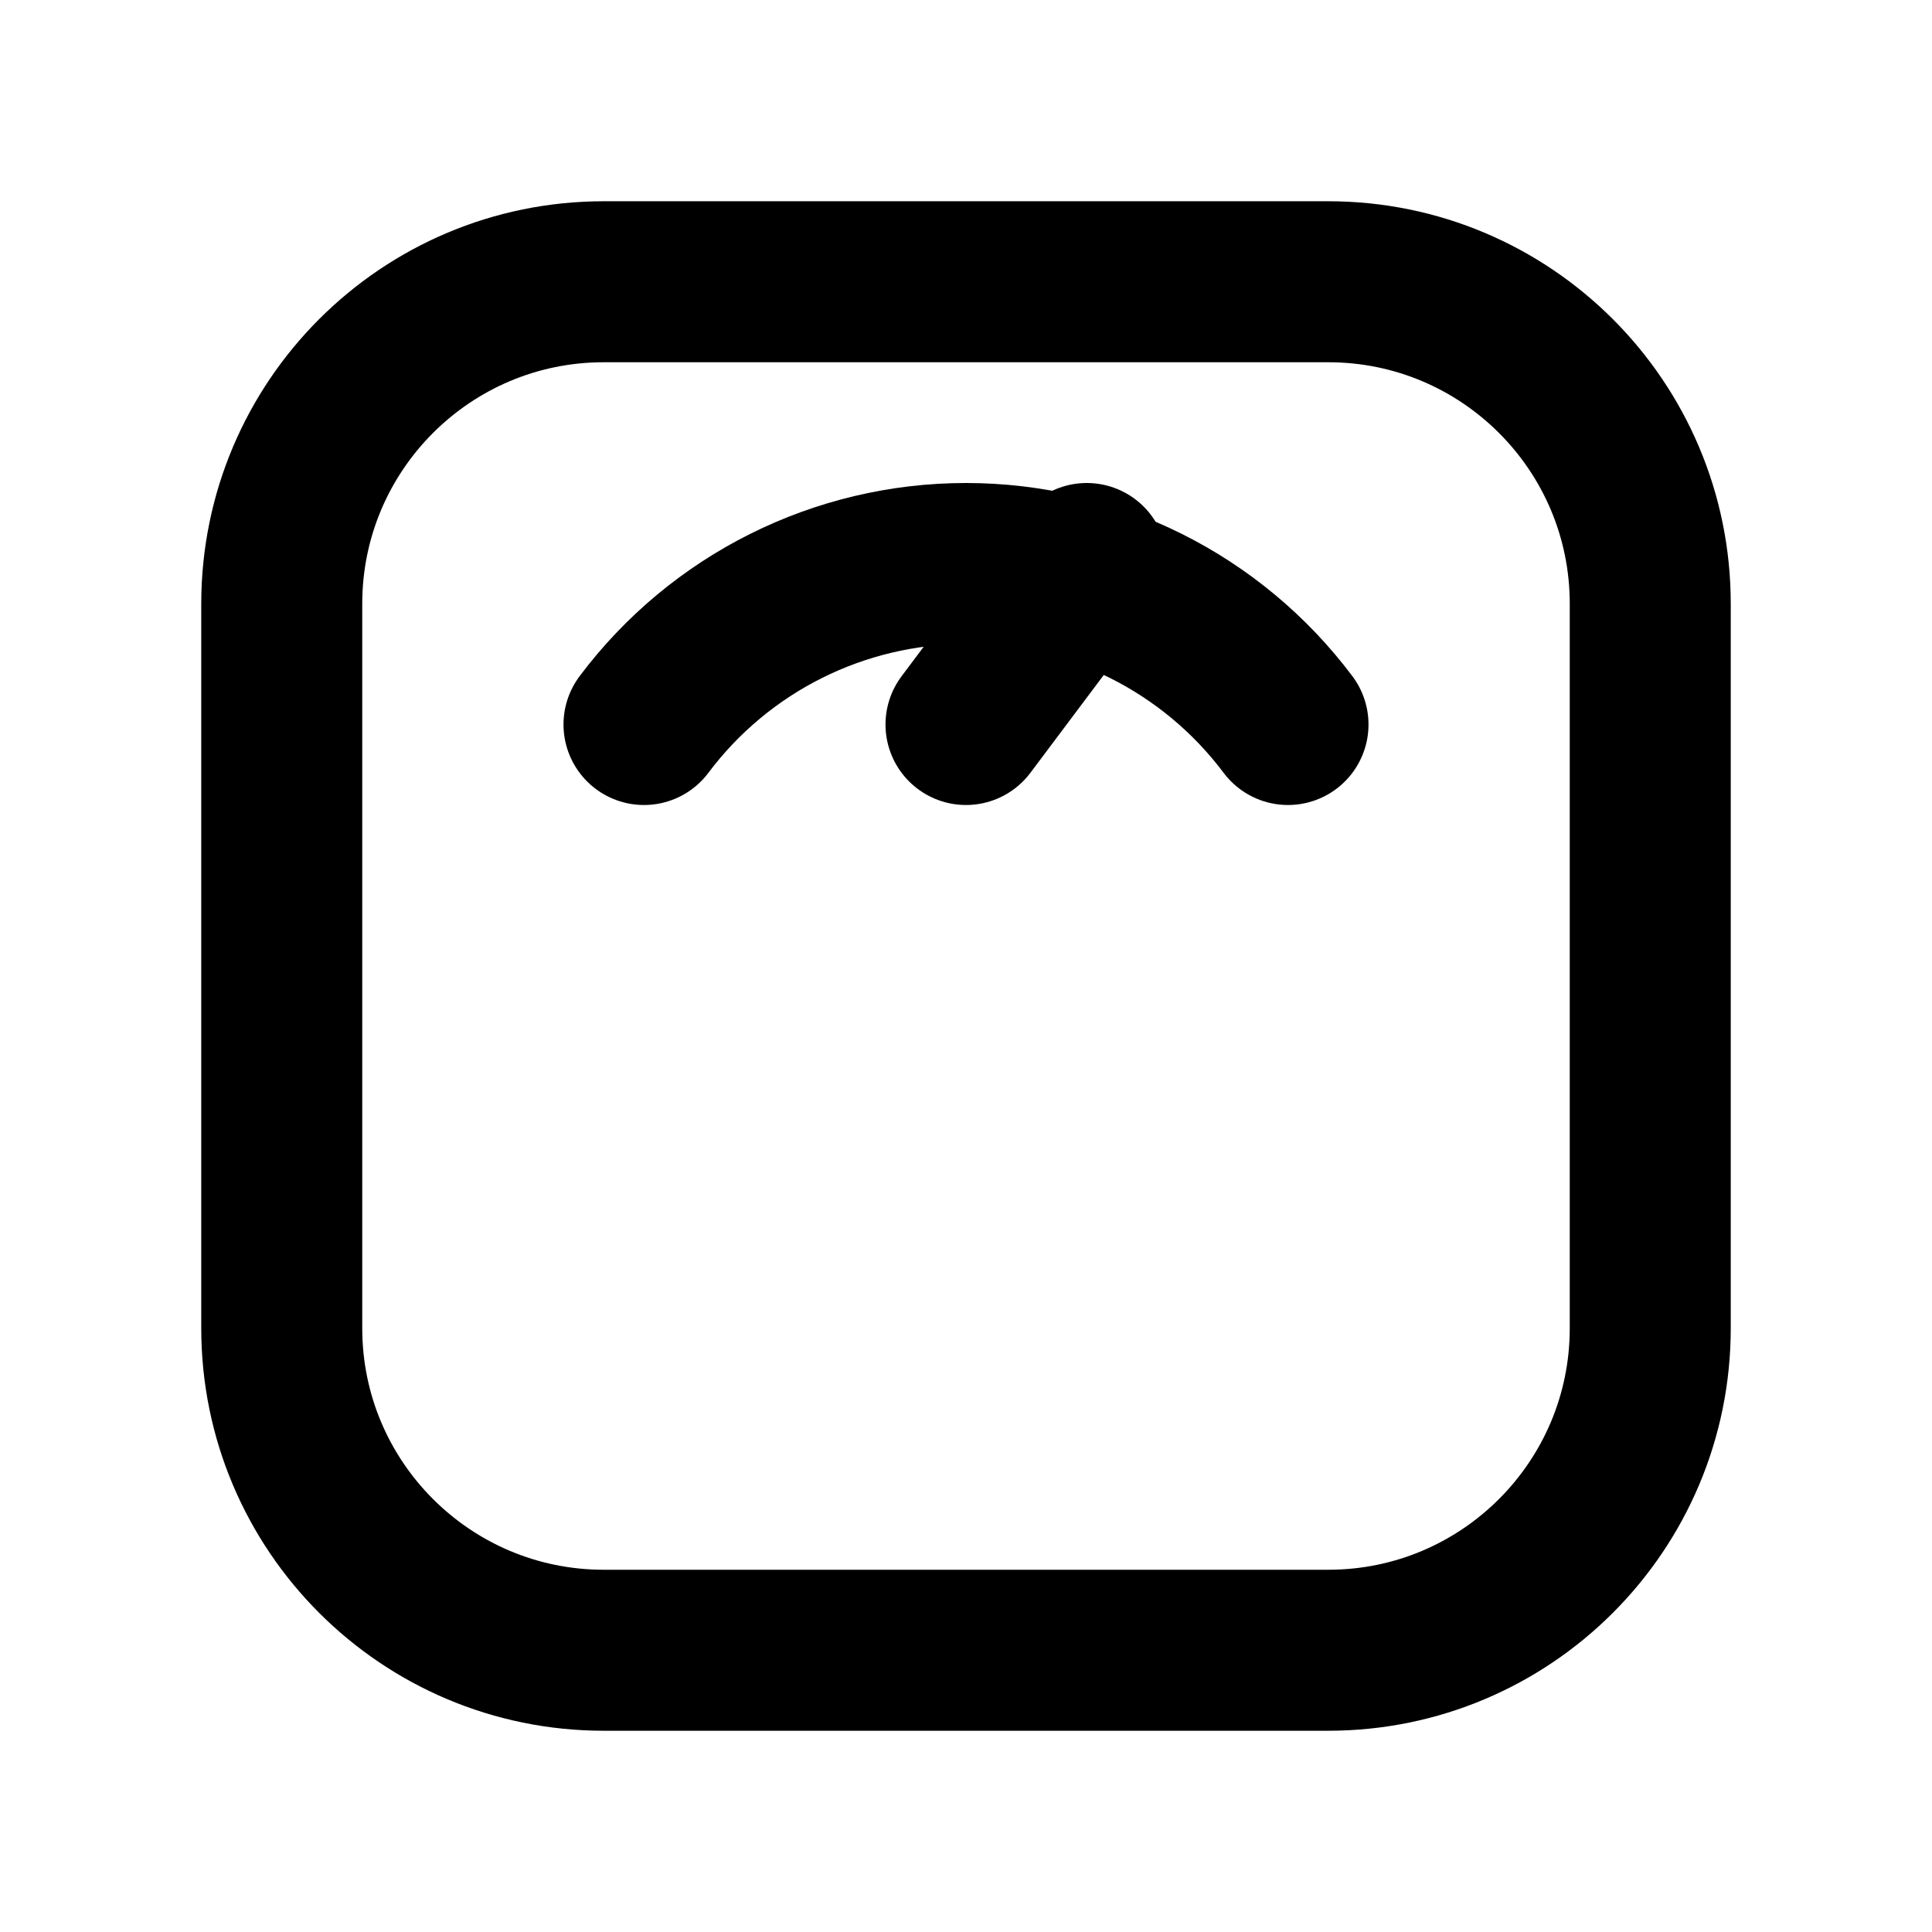
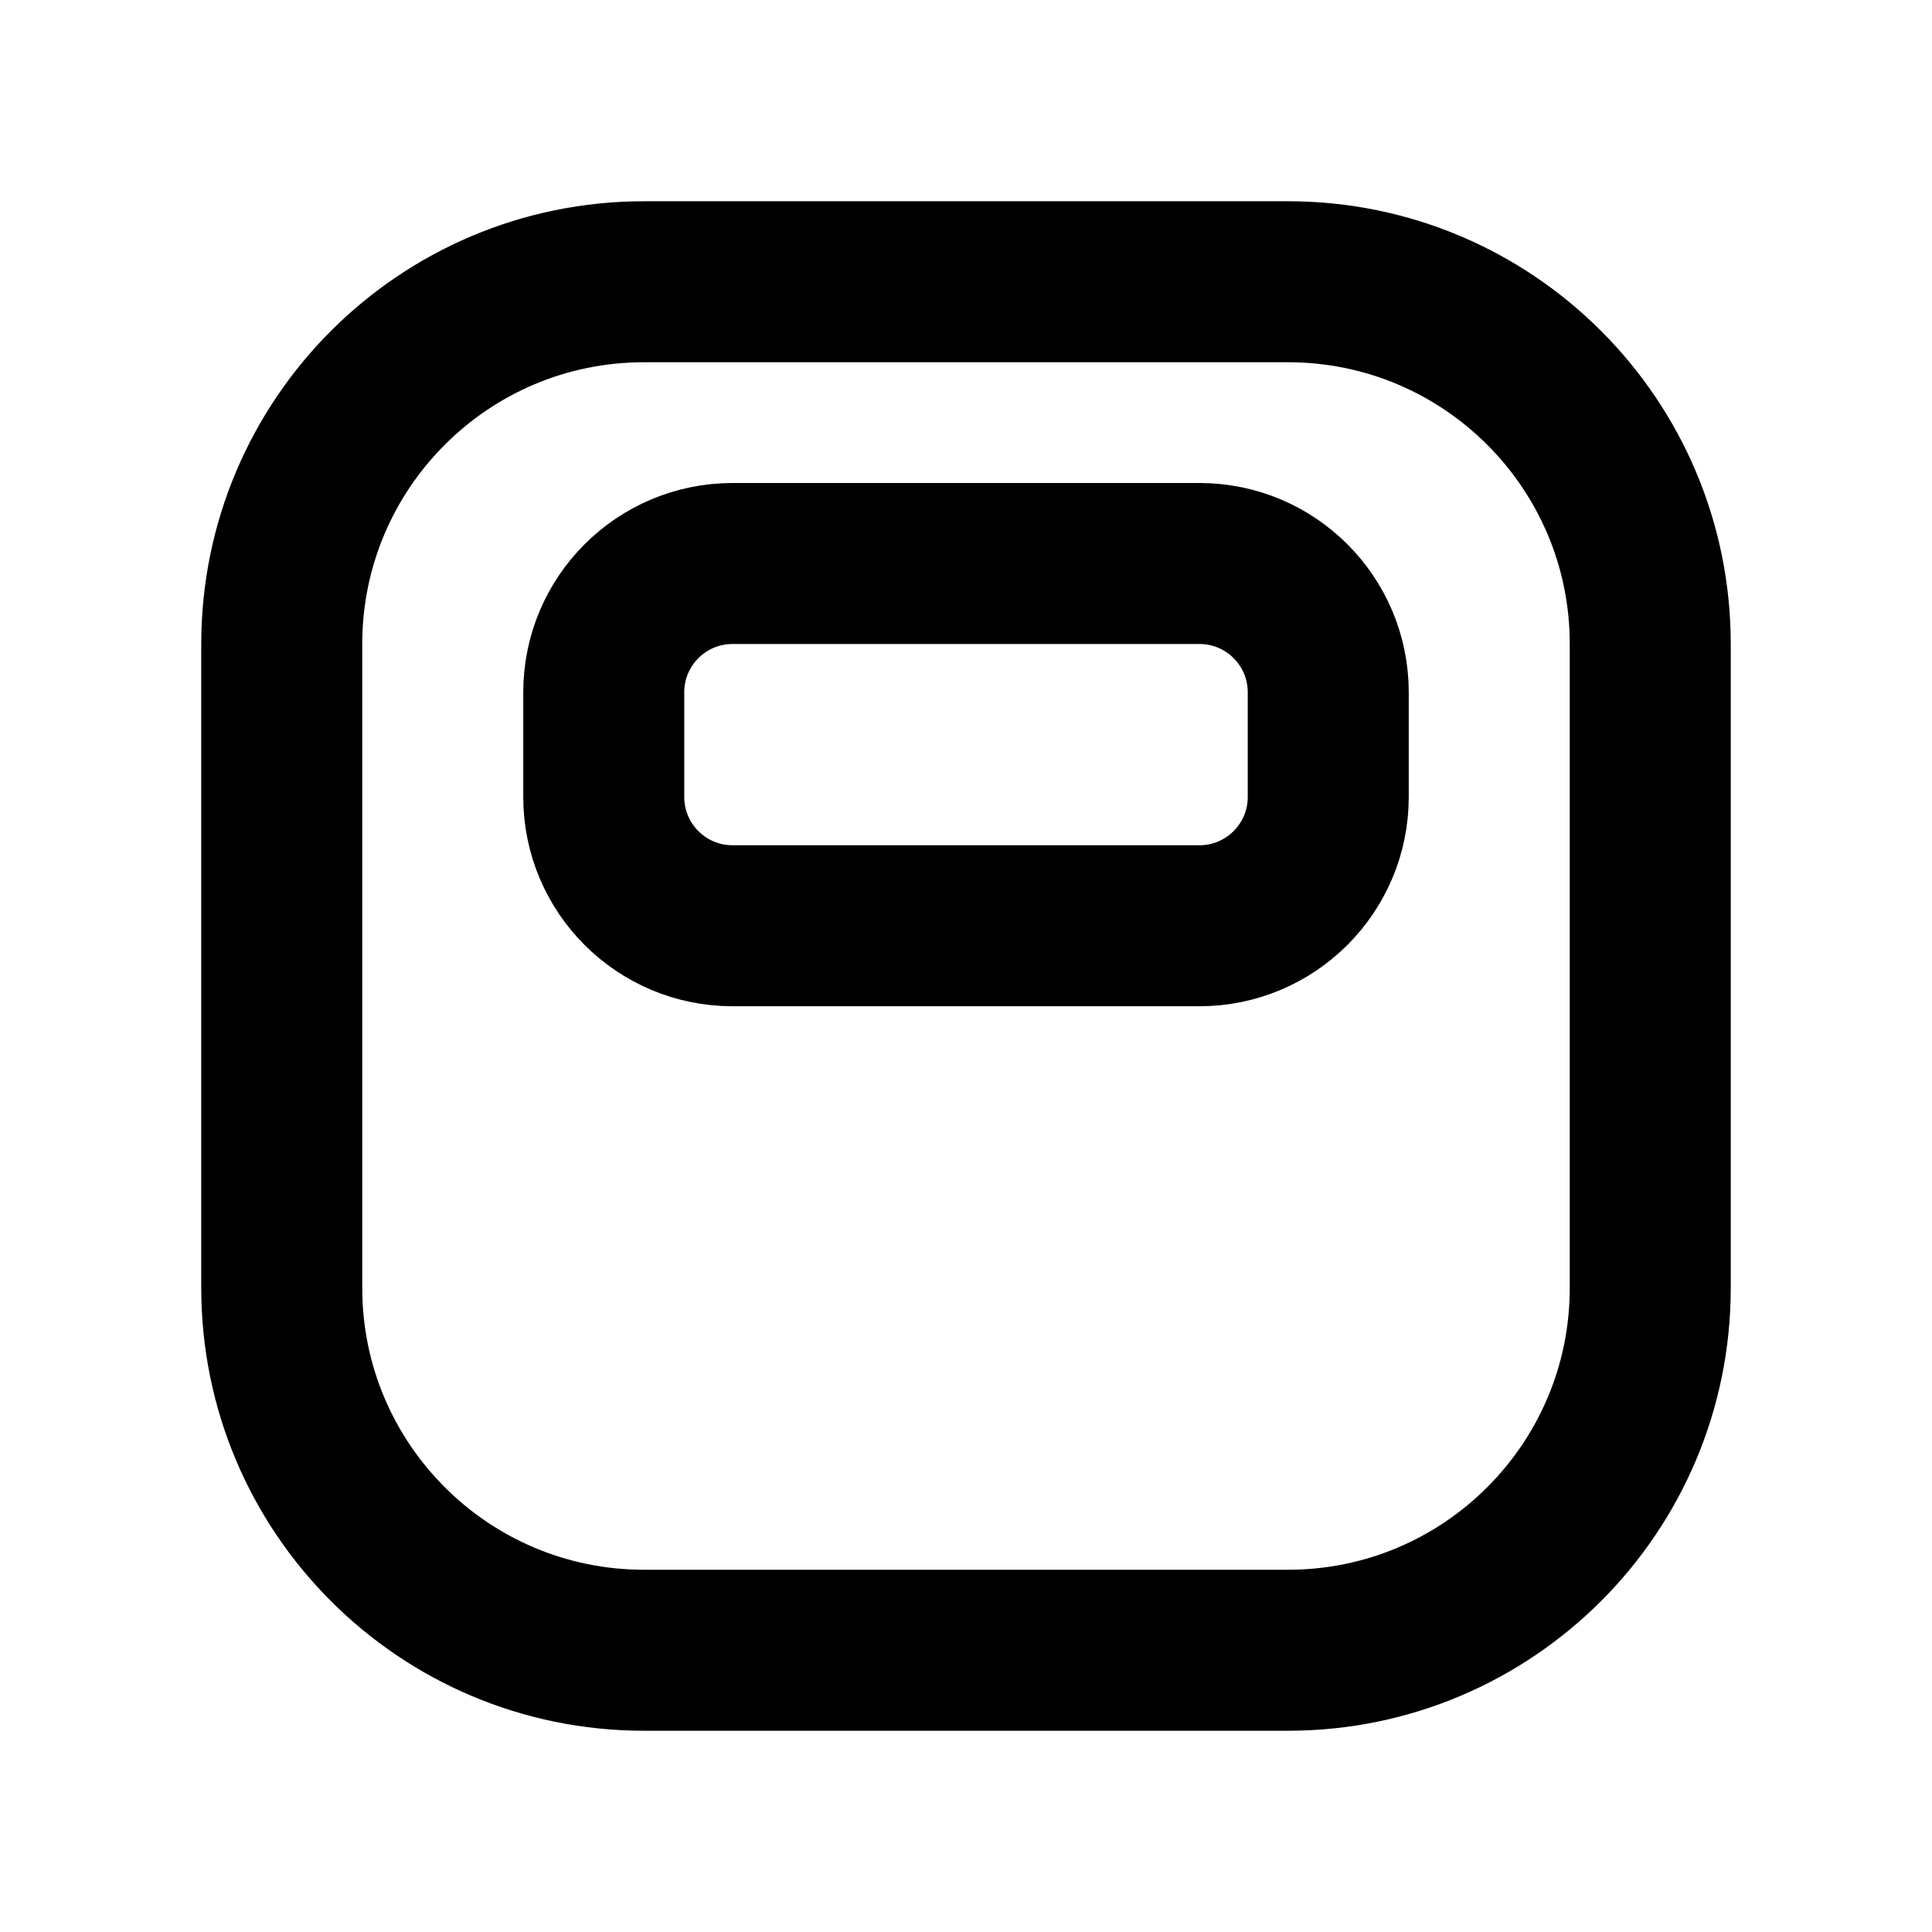
<svg xmlns="http://www.w3.org/2000/svg" viewBox="0 0 24 24" fill="none" stroke="currentColor" stroke-width="2" stroke-linecap="round" stroke-linejoin="round" aria-hidden="true">
-   <rect x="3.5" y="3.5" width="17" height="17" rx="4" />
-   <path d="M8 9a5 5 0 0 1 8 0" />
-   <path d="M12 9l1.5-2" />
+   <rect x="3.5" y="3.5" width="17" height="17" rx="4.5" />
+   <rect x="7.5" y="7" width="9" height="4.5" rx="1.6" />
</svg>
